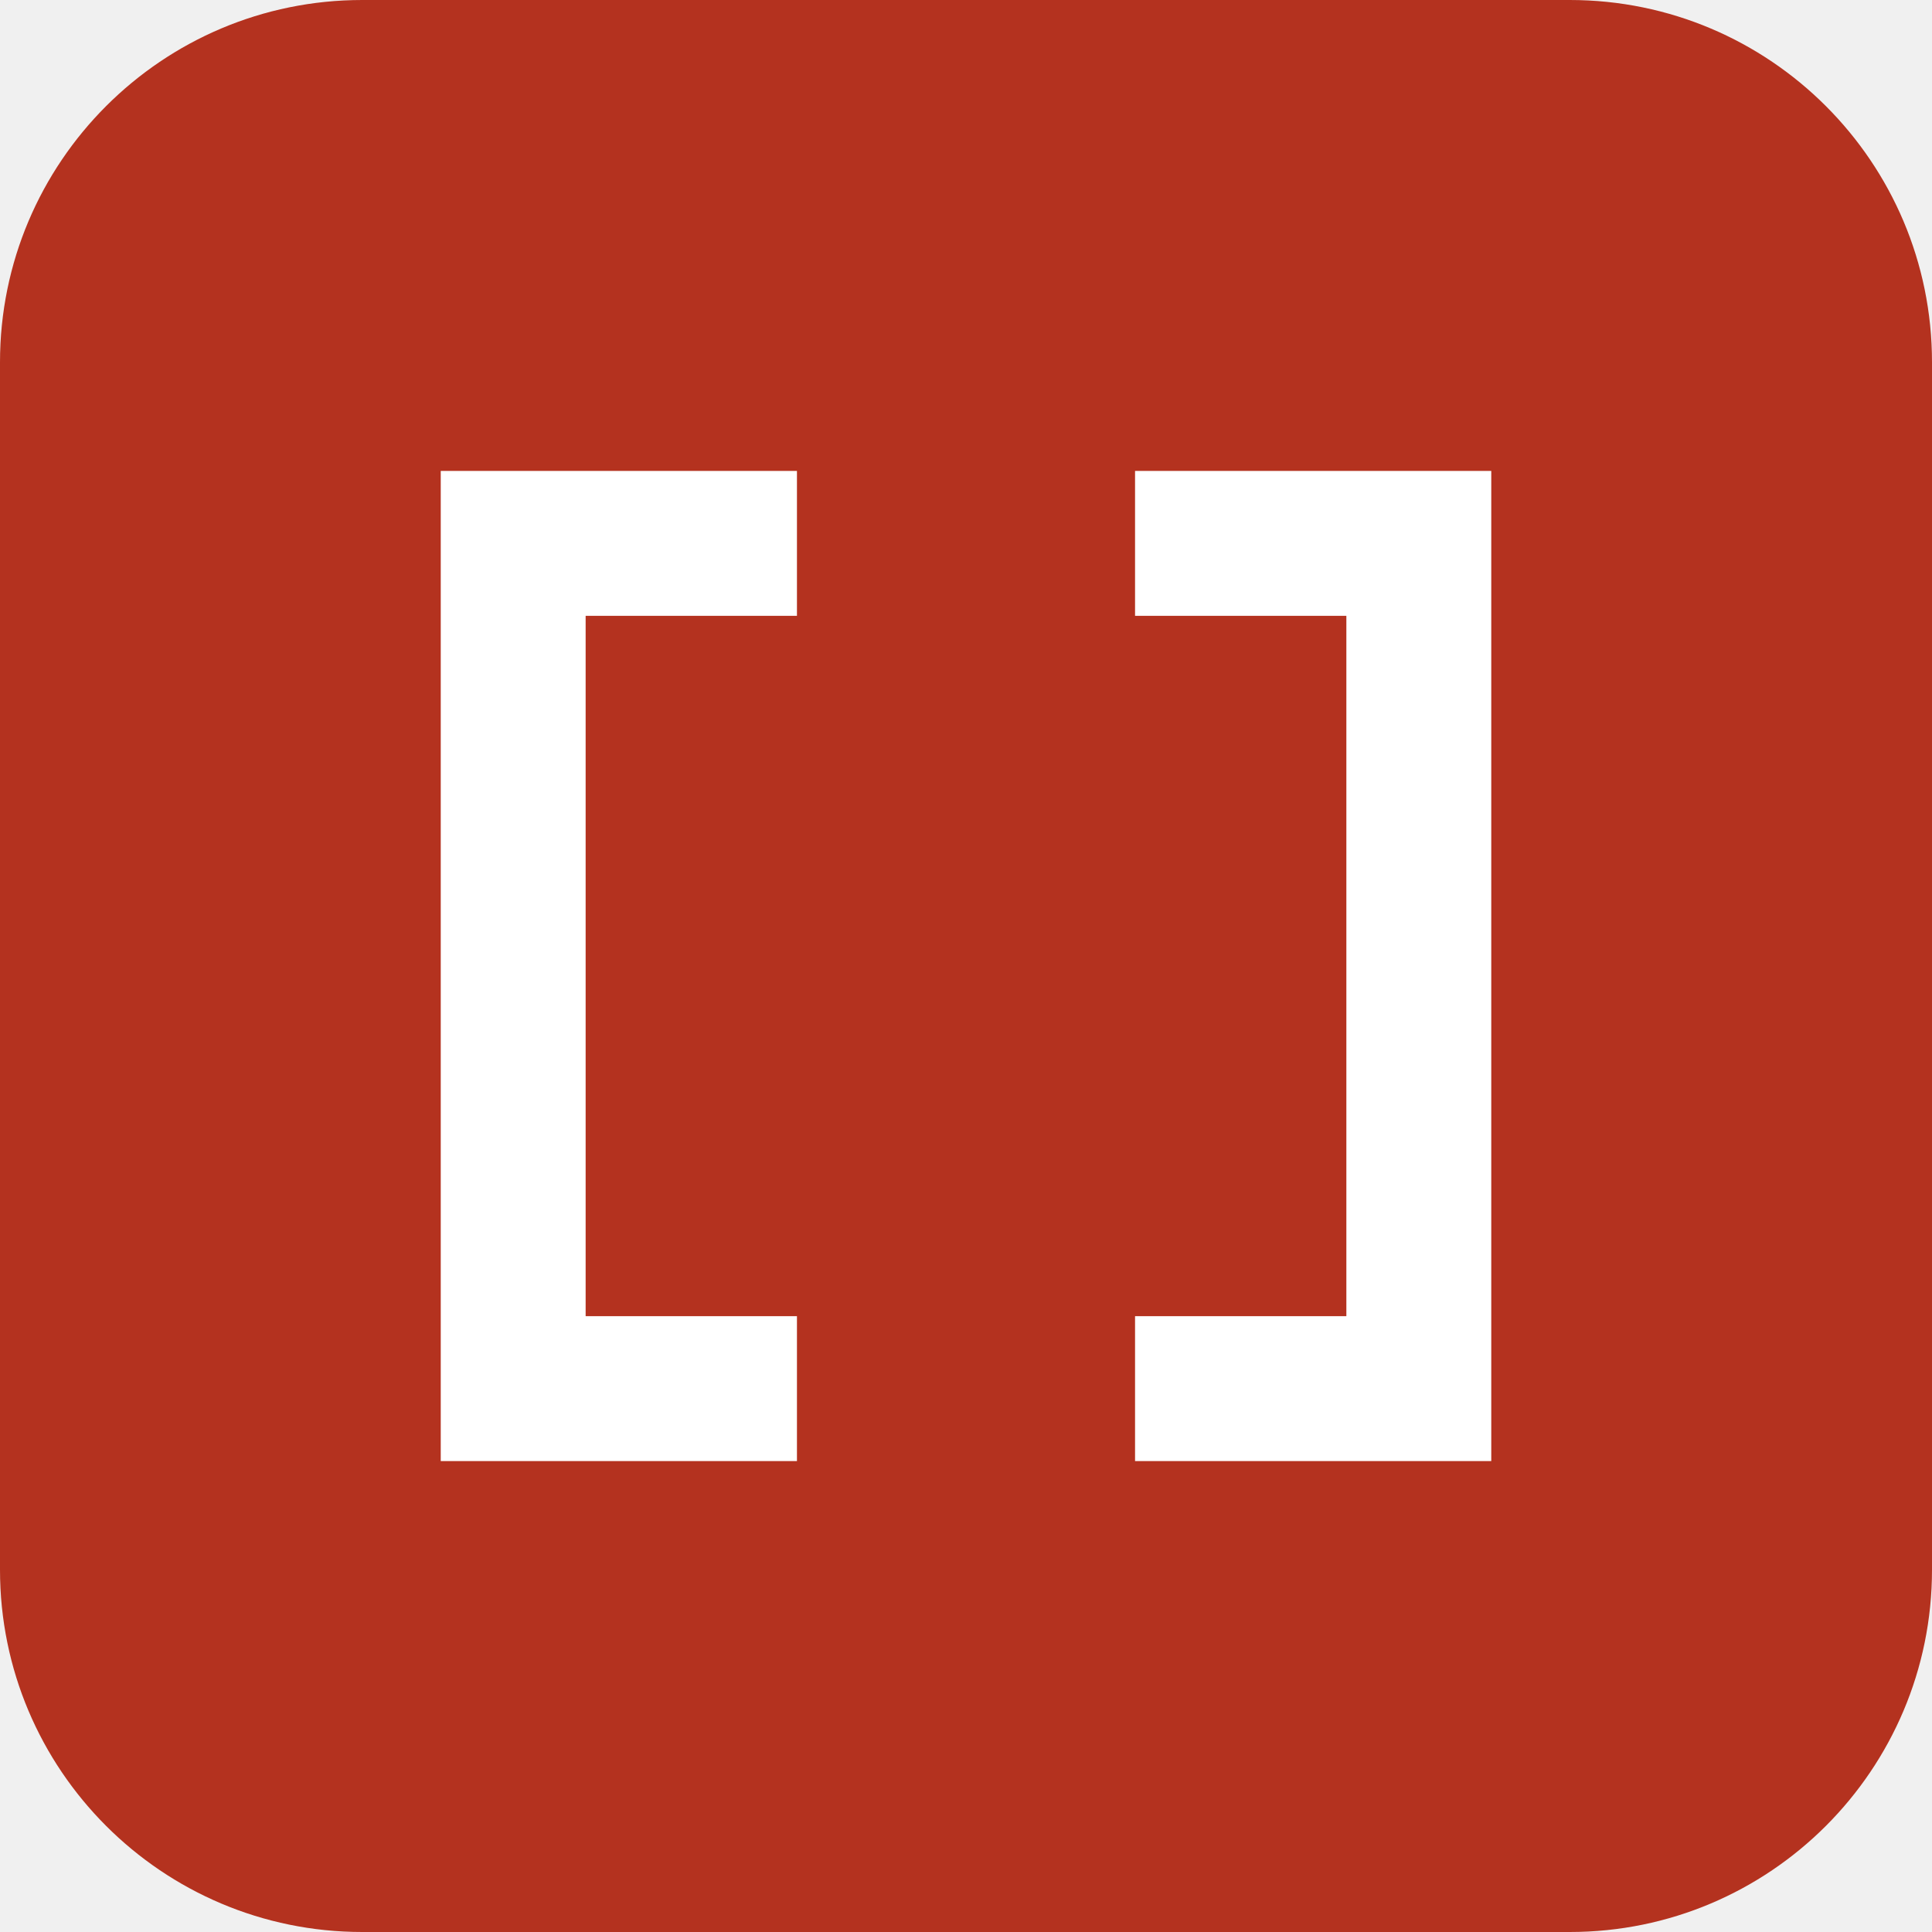
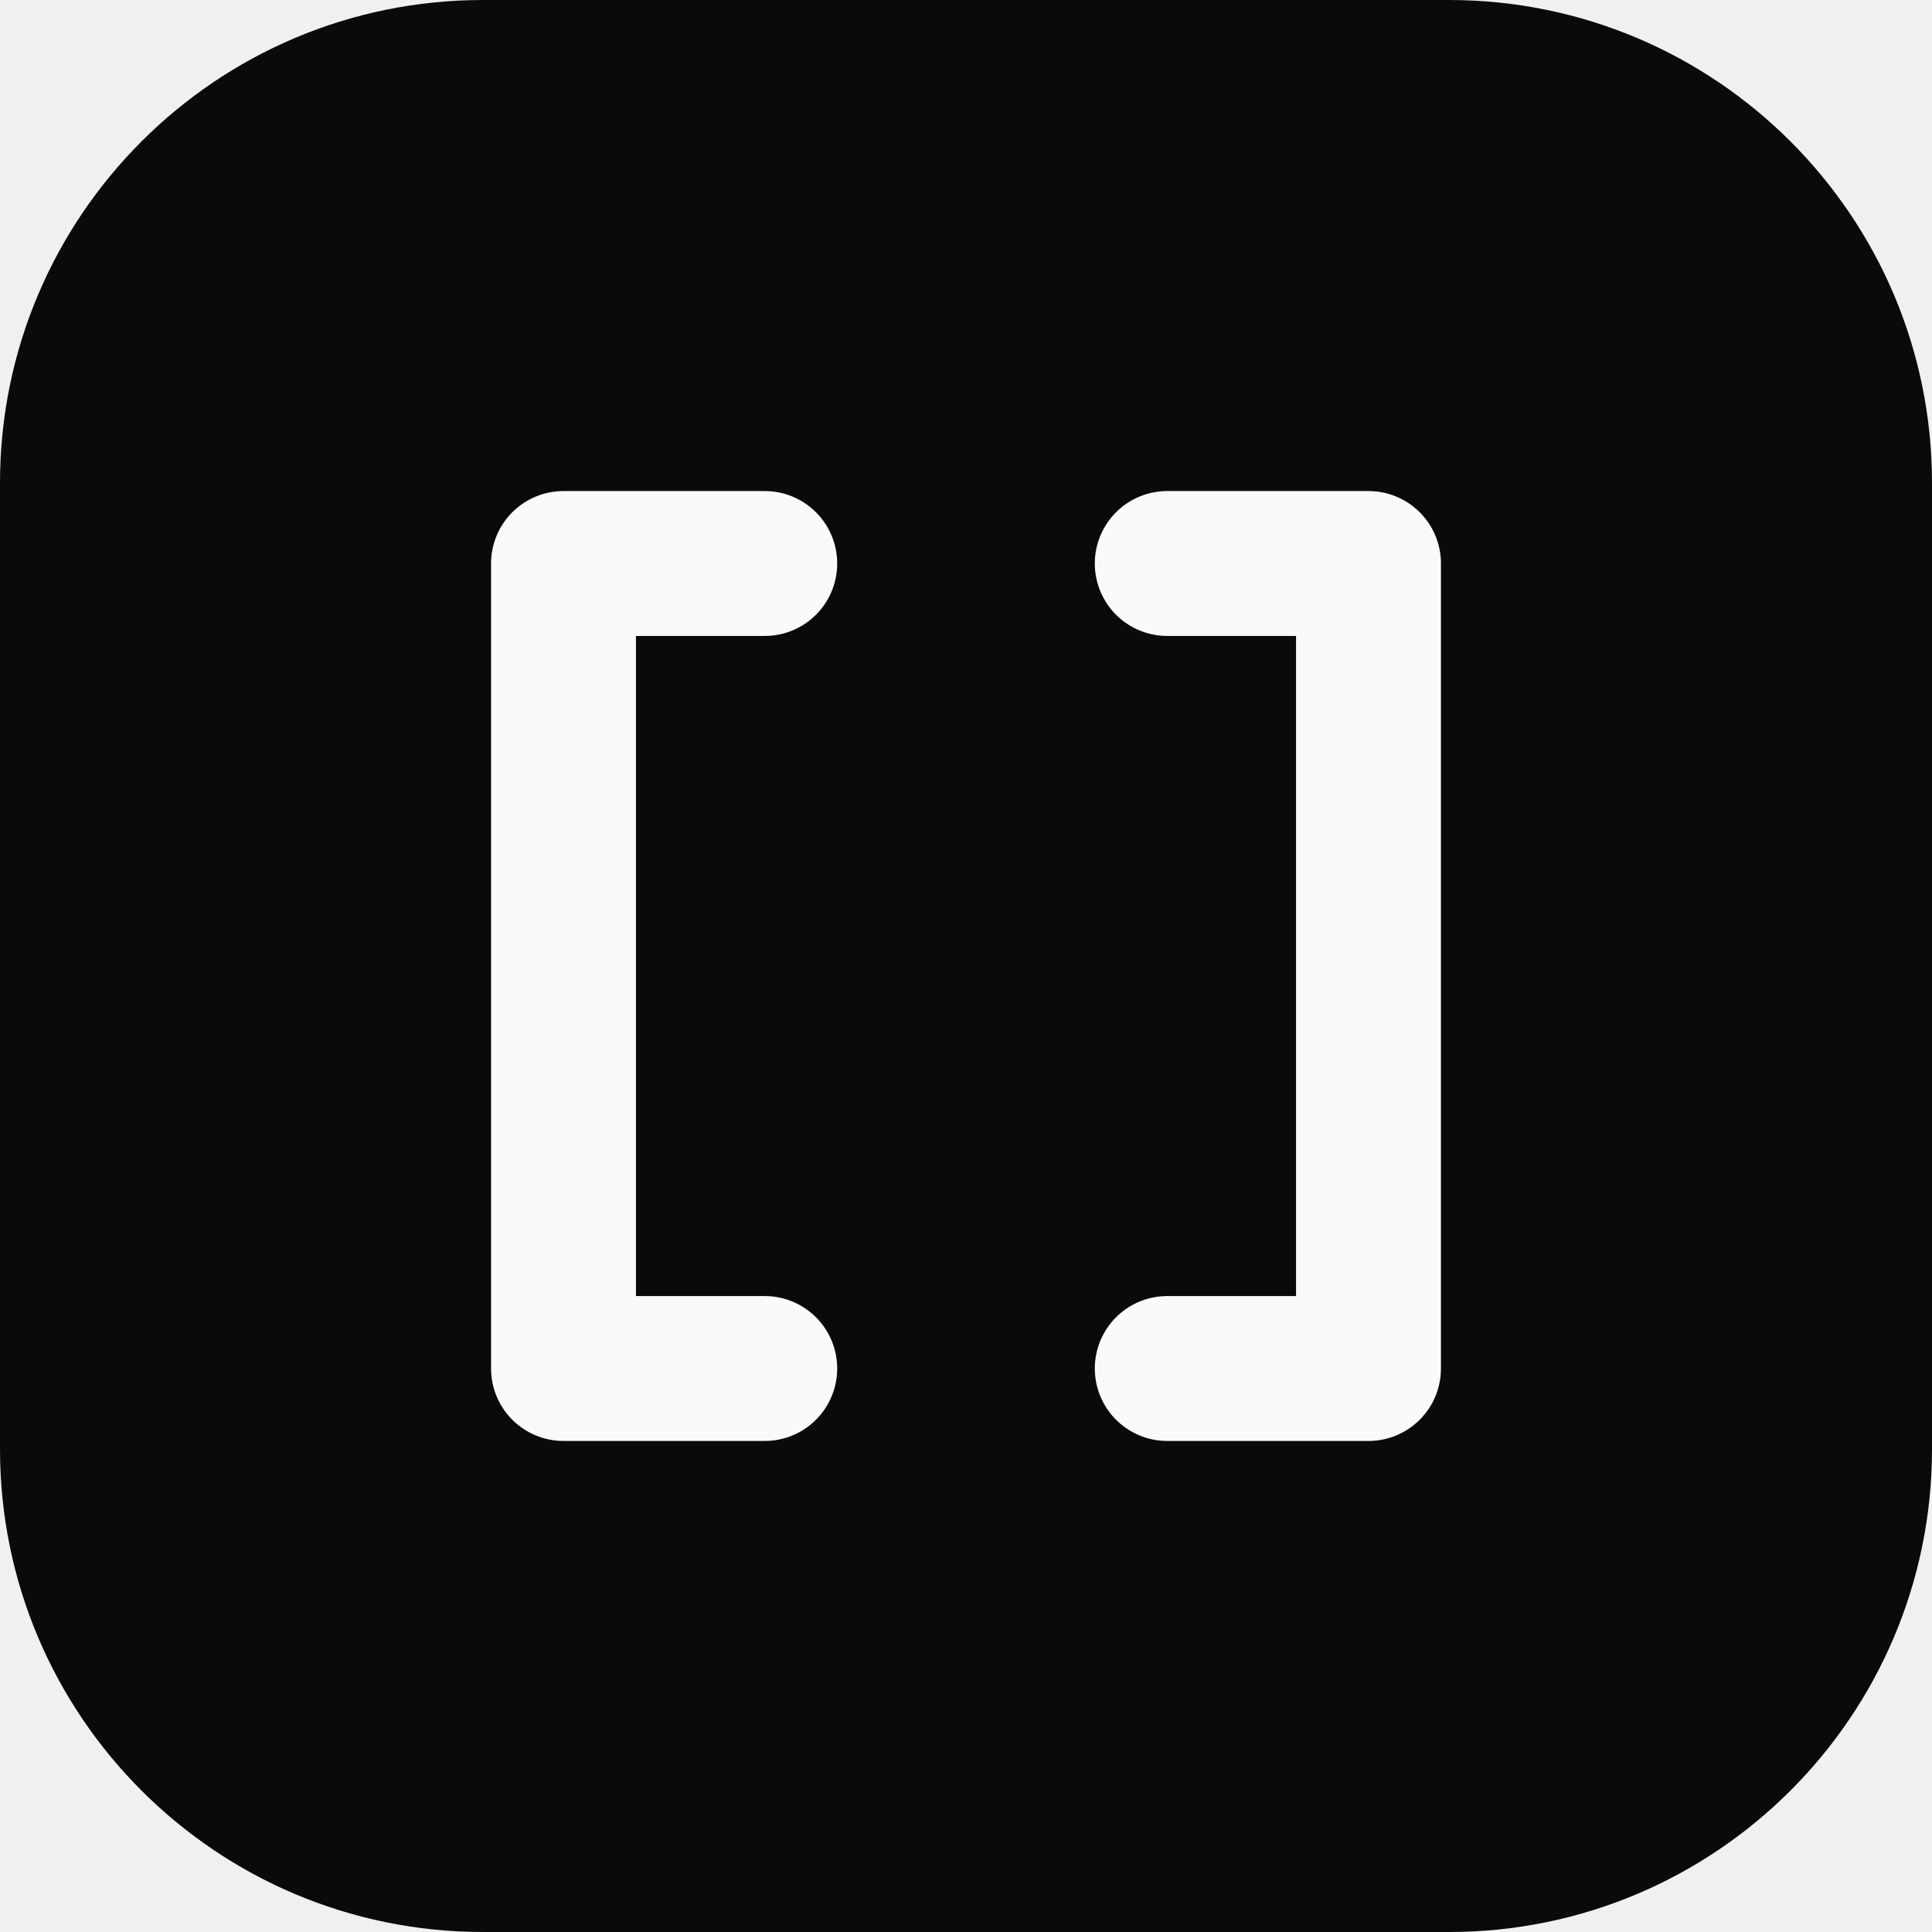
- <svg xmlns="http://www.w3.org/2000/svg" viewBox="0 0 32 32">
-   <rect width="32" height="32" rx="6" fill="#b4321f" />
-   <path d="M12 9H8.5v14H12M20 9h3.5v14H20" fill="none" stroke="#fff" stroke-width="2.4" stroke-linecap="square" />
+ <svg xmlns="http://www.w3.org/2000/svg" viewBox="0 0 24 24">
+   <rect width="24" height="24" rx="6" fill="#0a0a0b" />
+   <path d="M9.5 7H7v10h2.5M14.5 7H17v10h-2.5" fill="none" stroke="#fafafa" stroke-width="1.8" stroke-linecap="round" stroke-linejoin="round" />
</svg>
